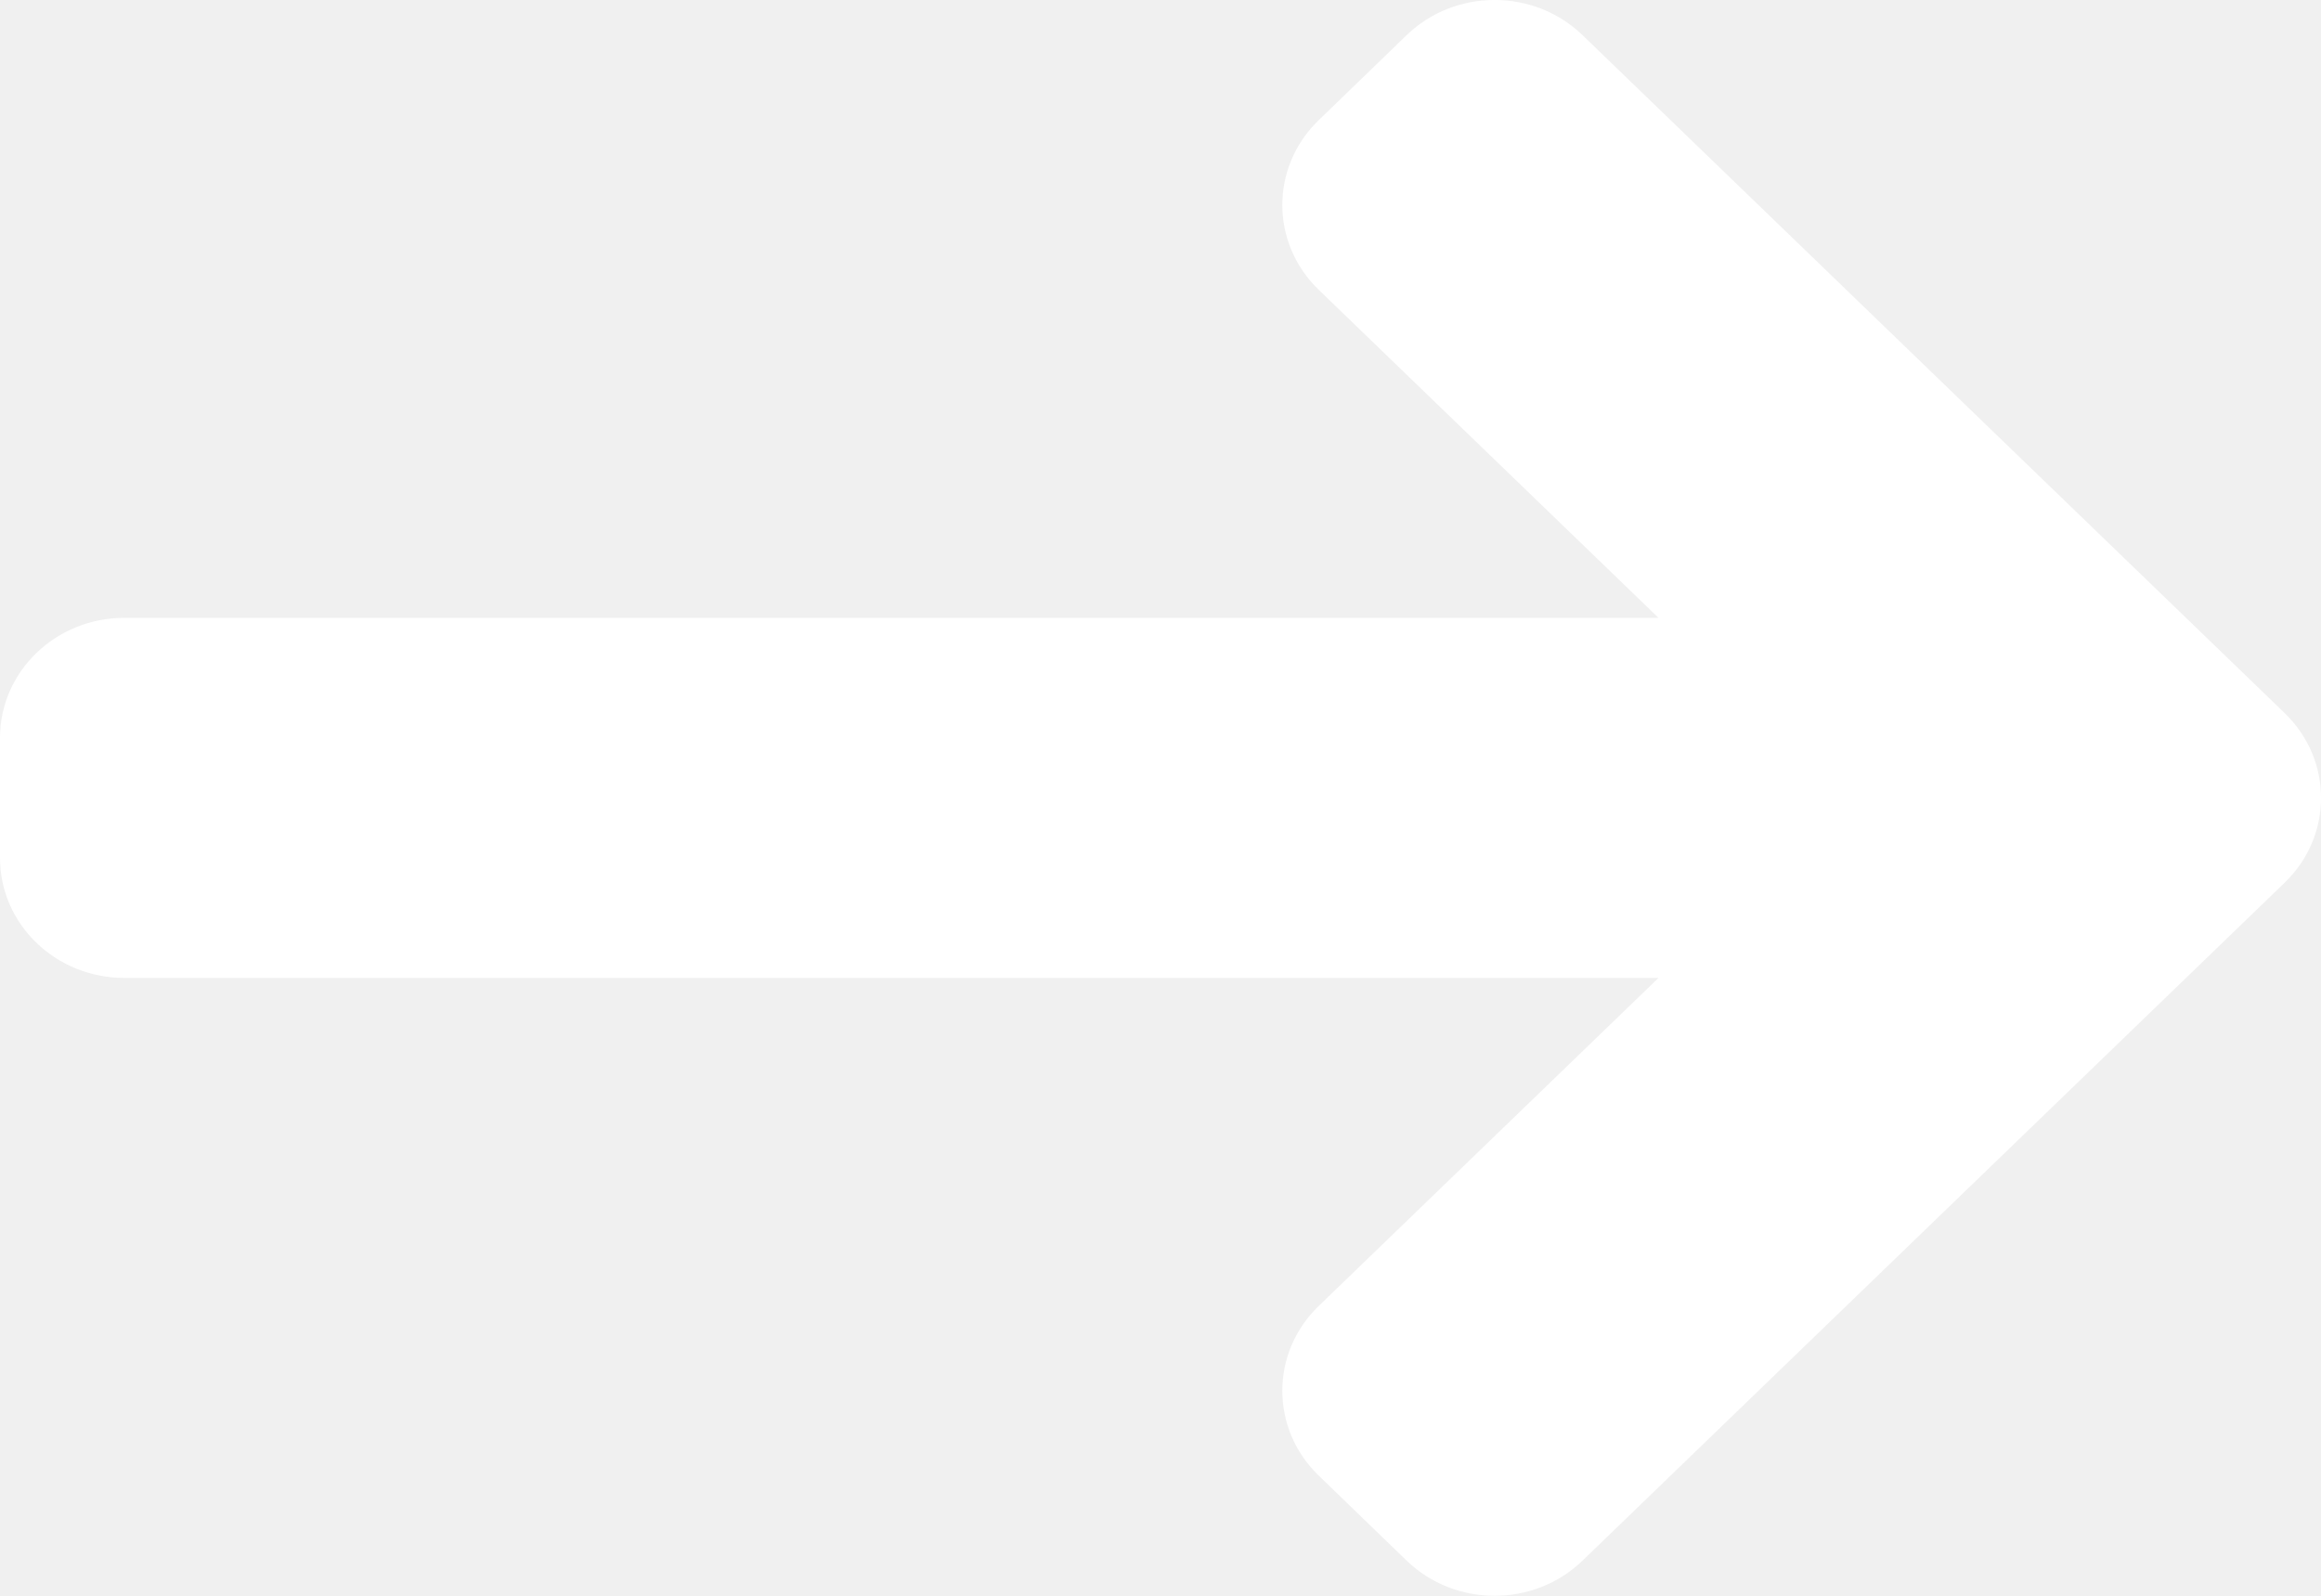
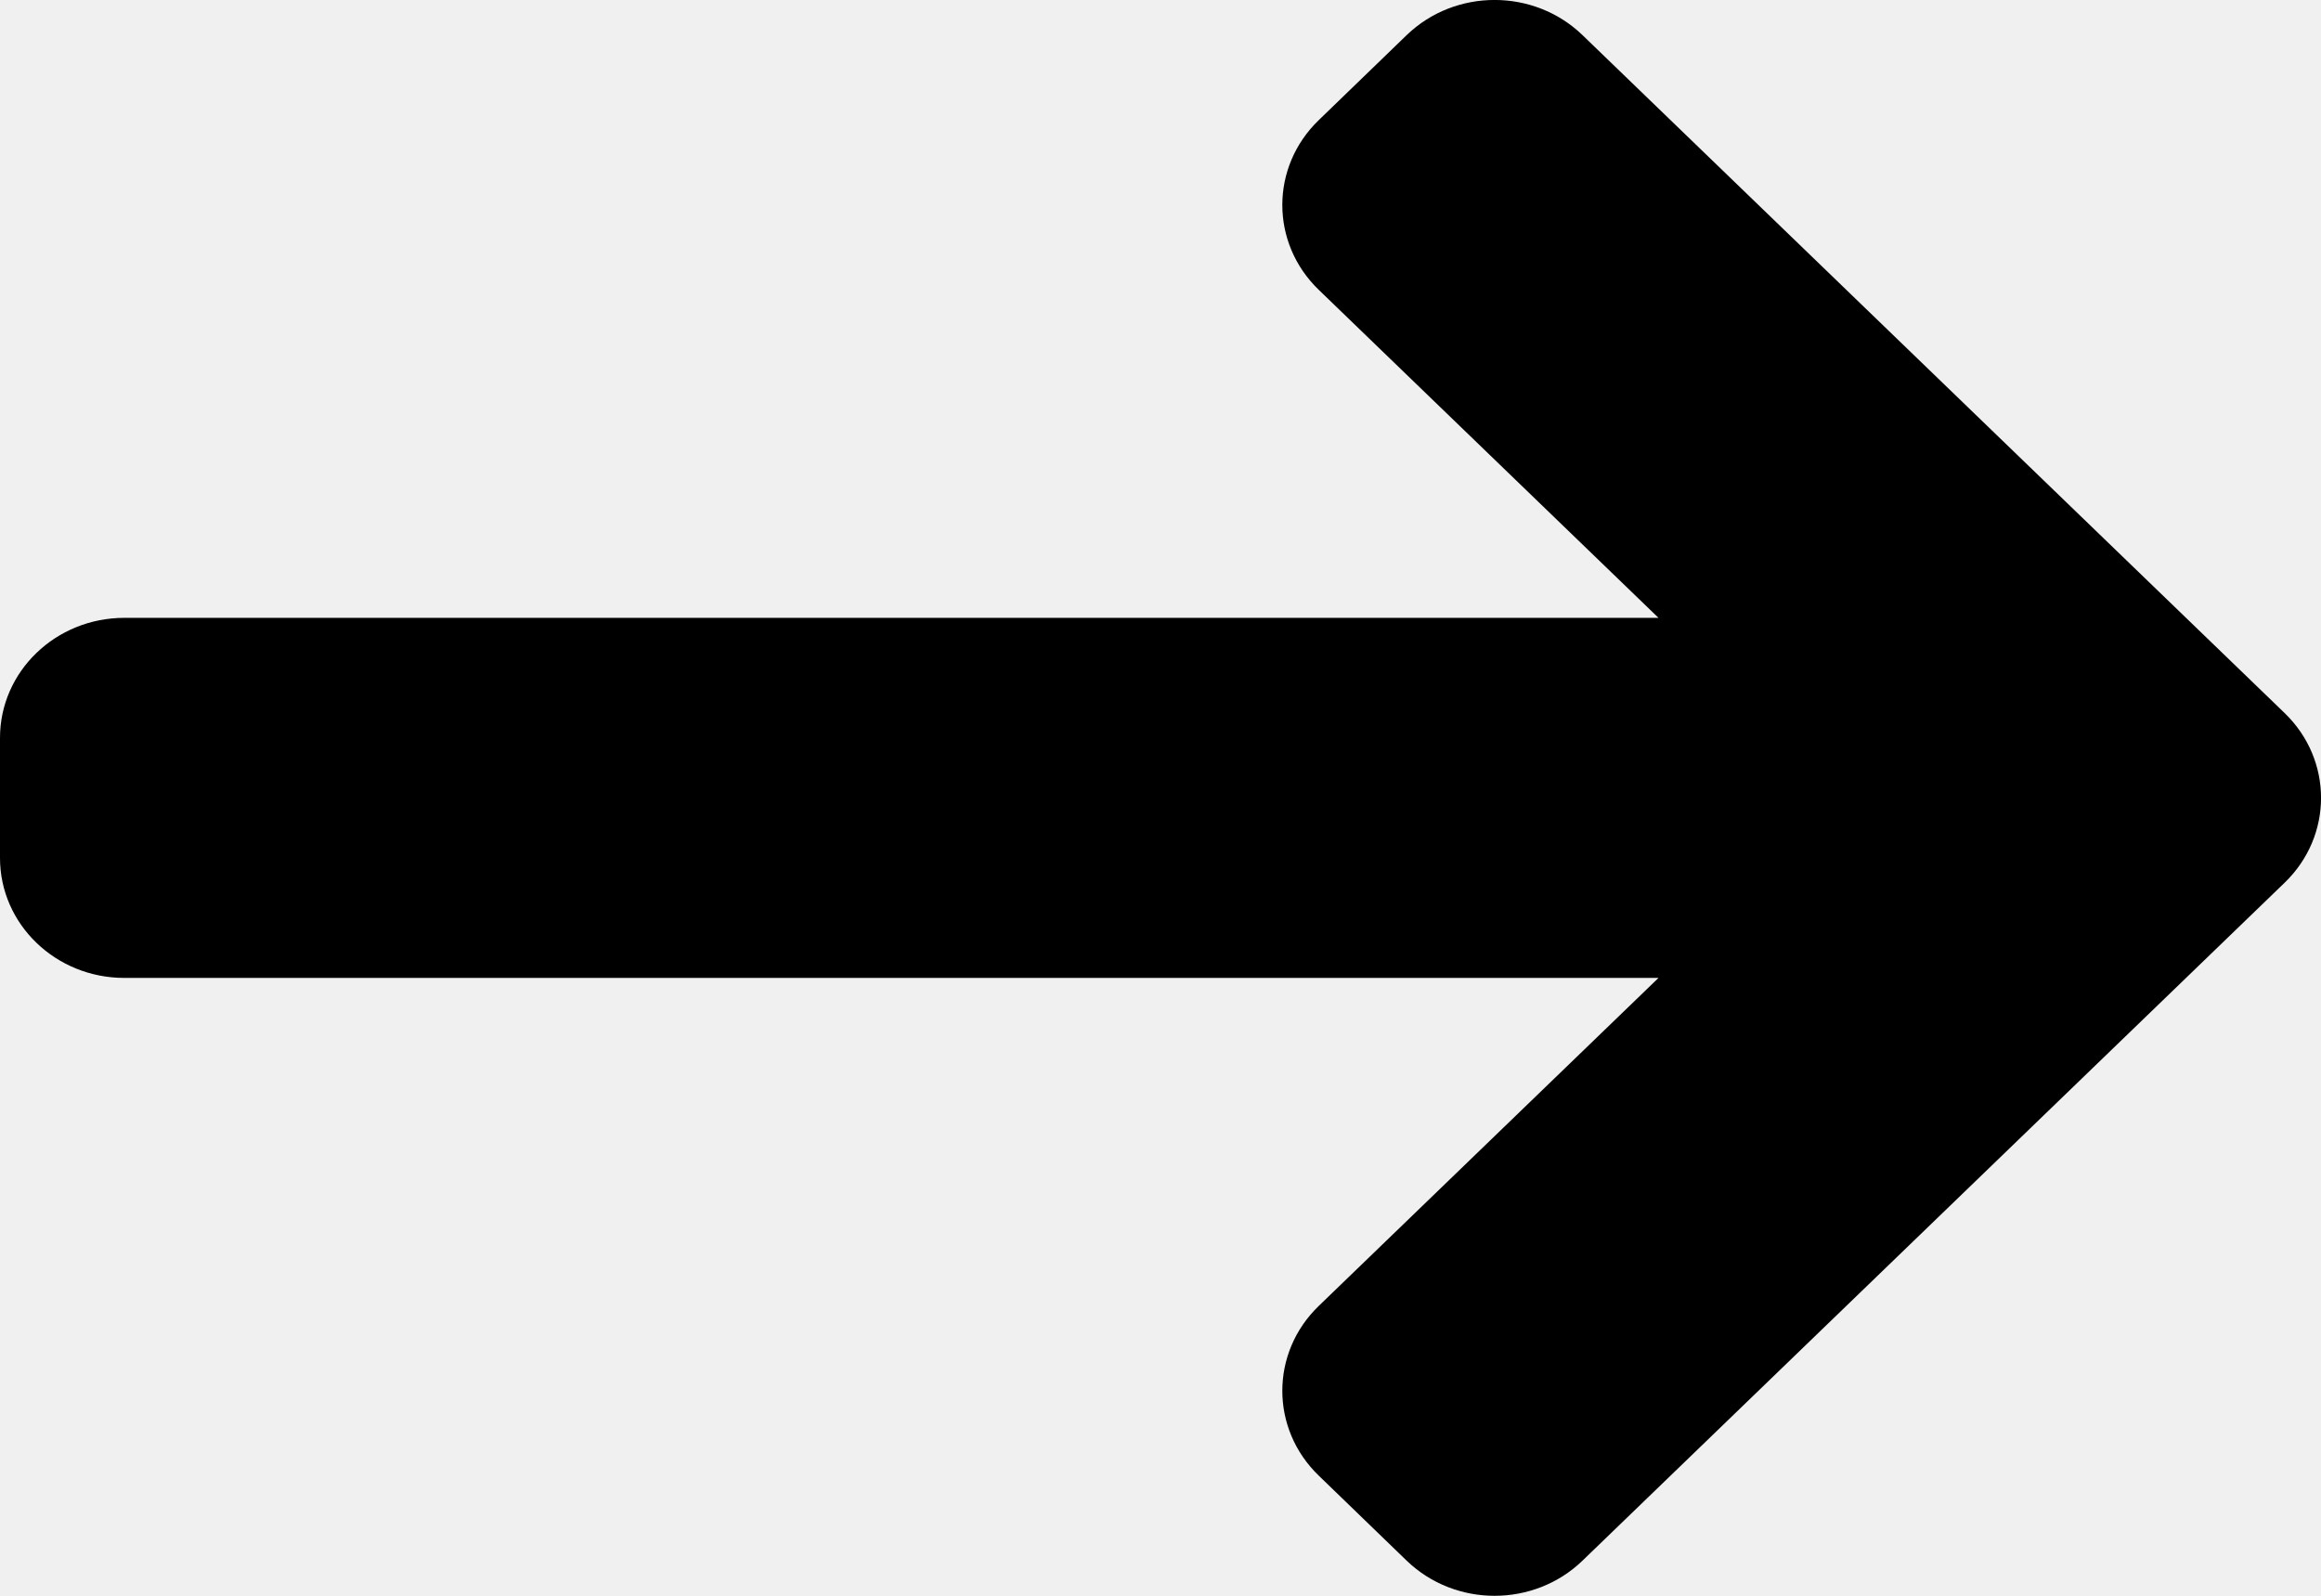
<svg xmlns="http://www.w3.org/2000/svg" width="16px" height="11px" viewBox="0 0 16 11" version="1.1">
  <g id="Page-1" stroke="none" stroke-width="1" fill="none" fill-rule="evenodd">
-     <g id="Installation-confirmation" transform="translate(-220, -58)" fill="#FFFFFF">
+     <g id="Installation-confirmation" transform="translate(-220, -58)" fill="#000000">
      <g id="Icons/arrow-left" transform="translate(228, 63) scale(-1, 1) translate(-228, -63) translate(215, 50)">
        <path d="M11.909,17.002 L9.567,14.741 L20.143,14.741 C20.616,14.741 21,14.371 21,13.914 L21,13.086 C21,12.629 20.616,12.259 20.143,12.259 L9.567,12.259 L11.909,9.998 C12.244,9.675 12.244,9.151 11.909,8.828 L11.303,8.242 C10.968,7.919 10.426,7.919 10.091,8.242 L5.251,12.915 C4.916,13.238 4.916,13.762 5.251,14.085 L10.091,18.758 C10.426,19.081 10.968,19.081 11.303,18.758 L11.909,18.172 C12.244,17.849 12.244,17.325 11.909,17.002 L11.909,17.002 Z" id="🎨-Color" />
      </g>
    </g>
  </g>
</svg>
